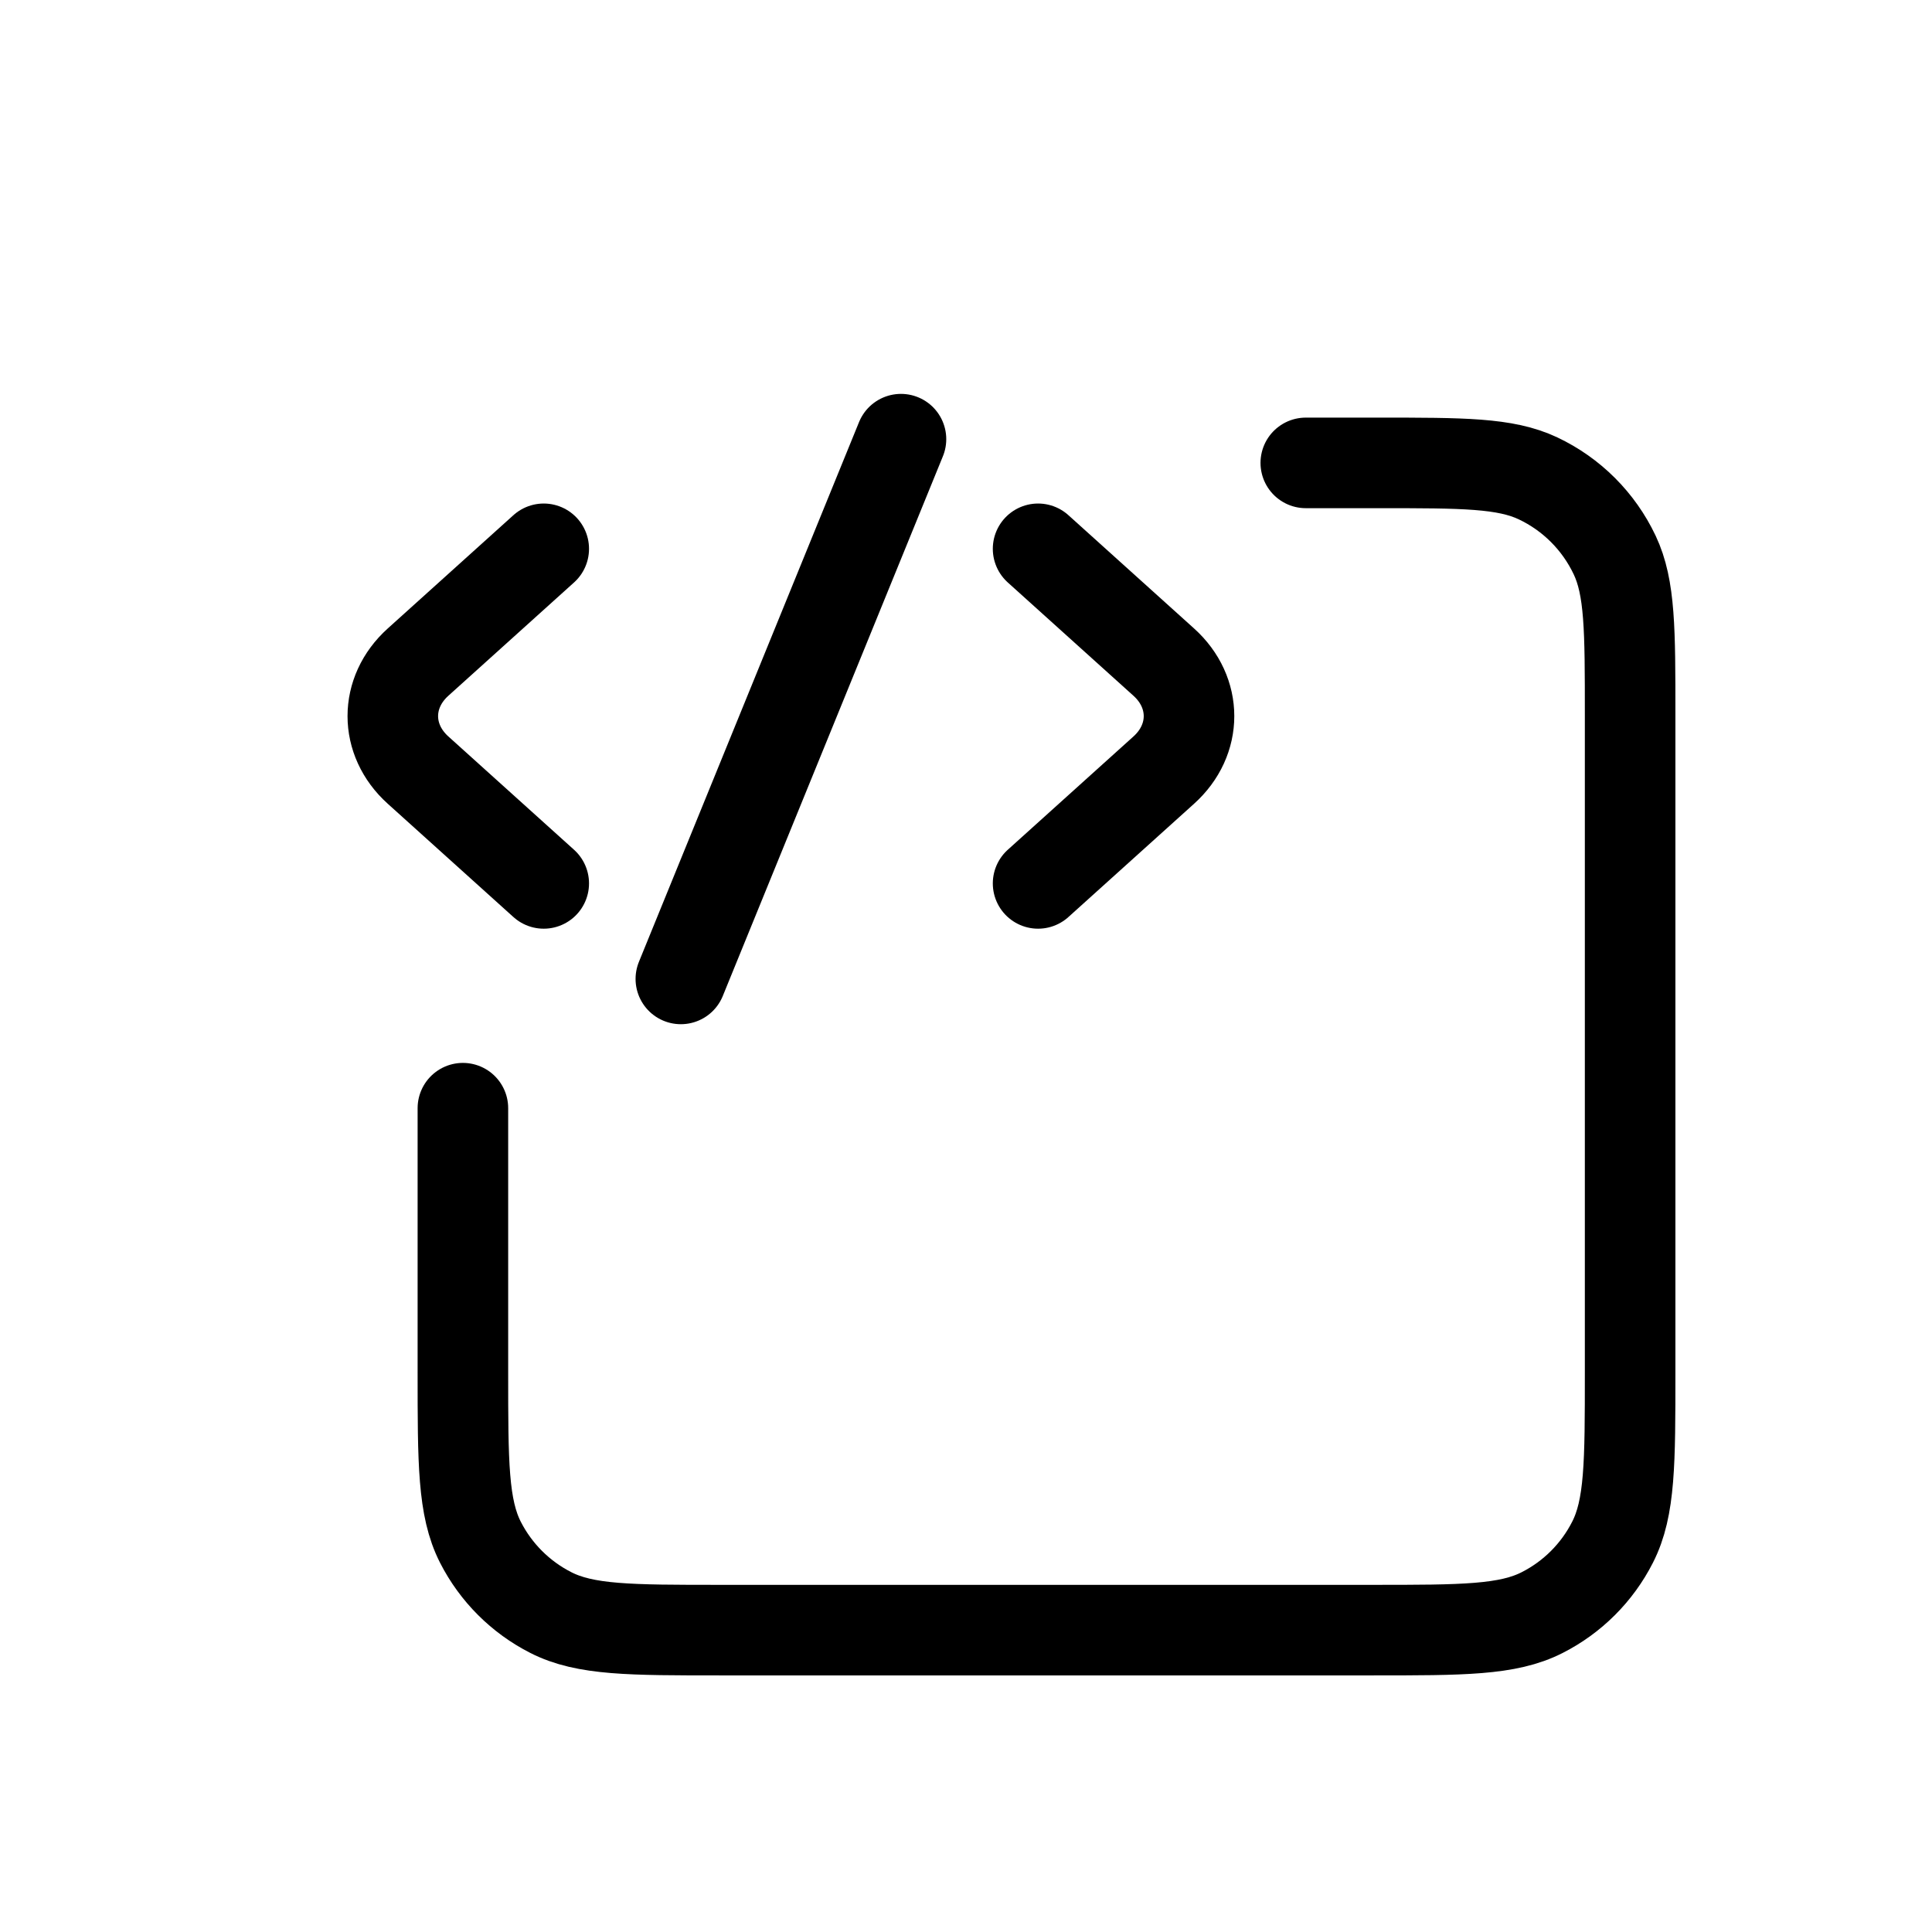
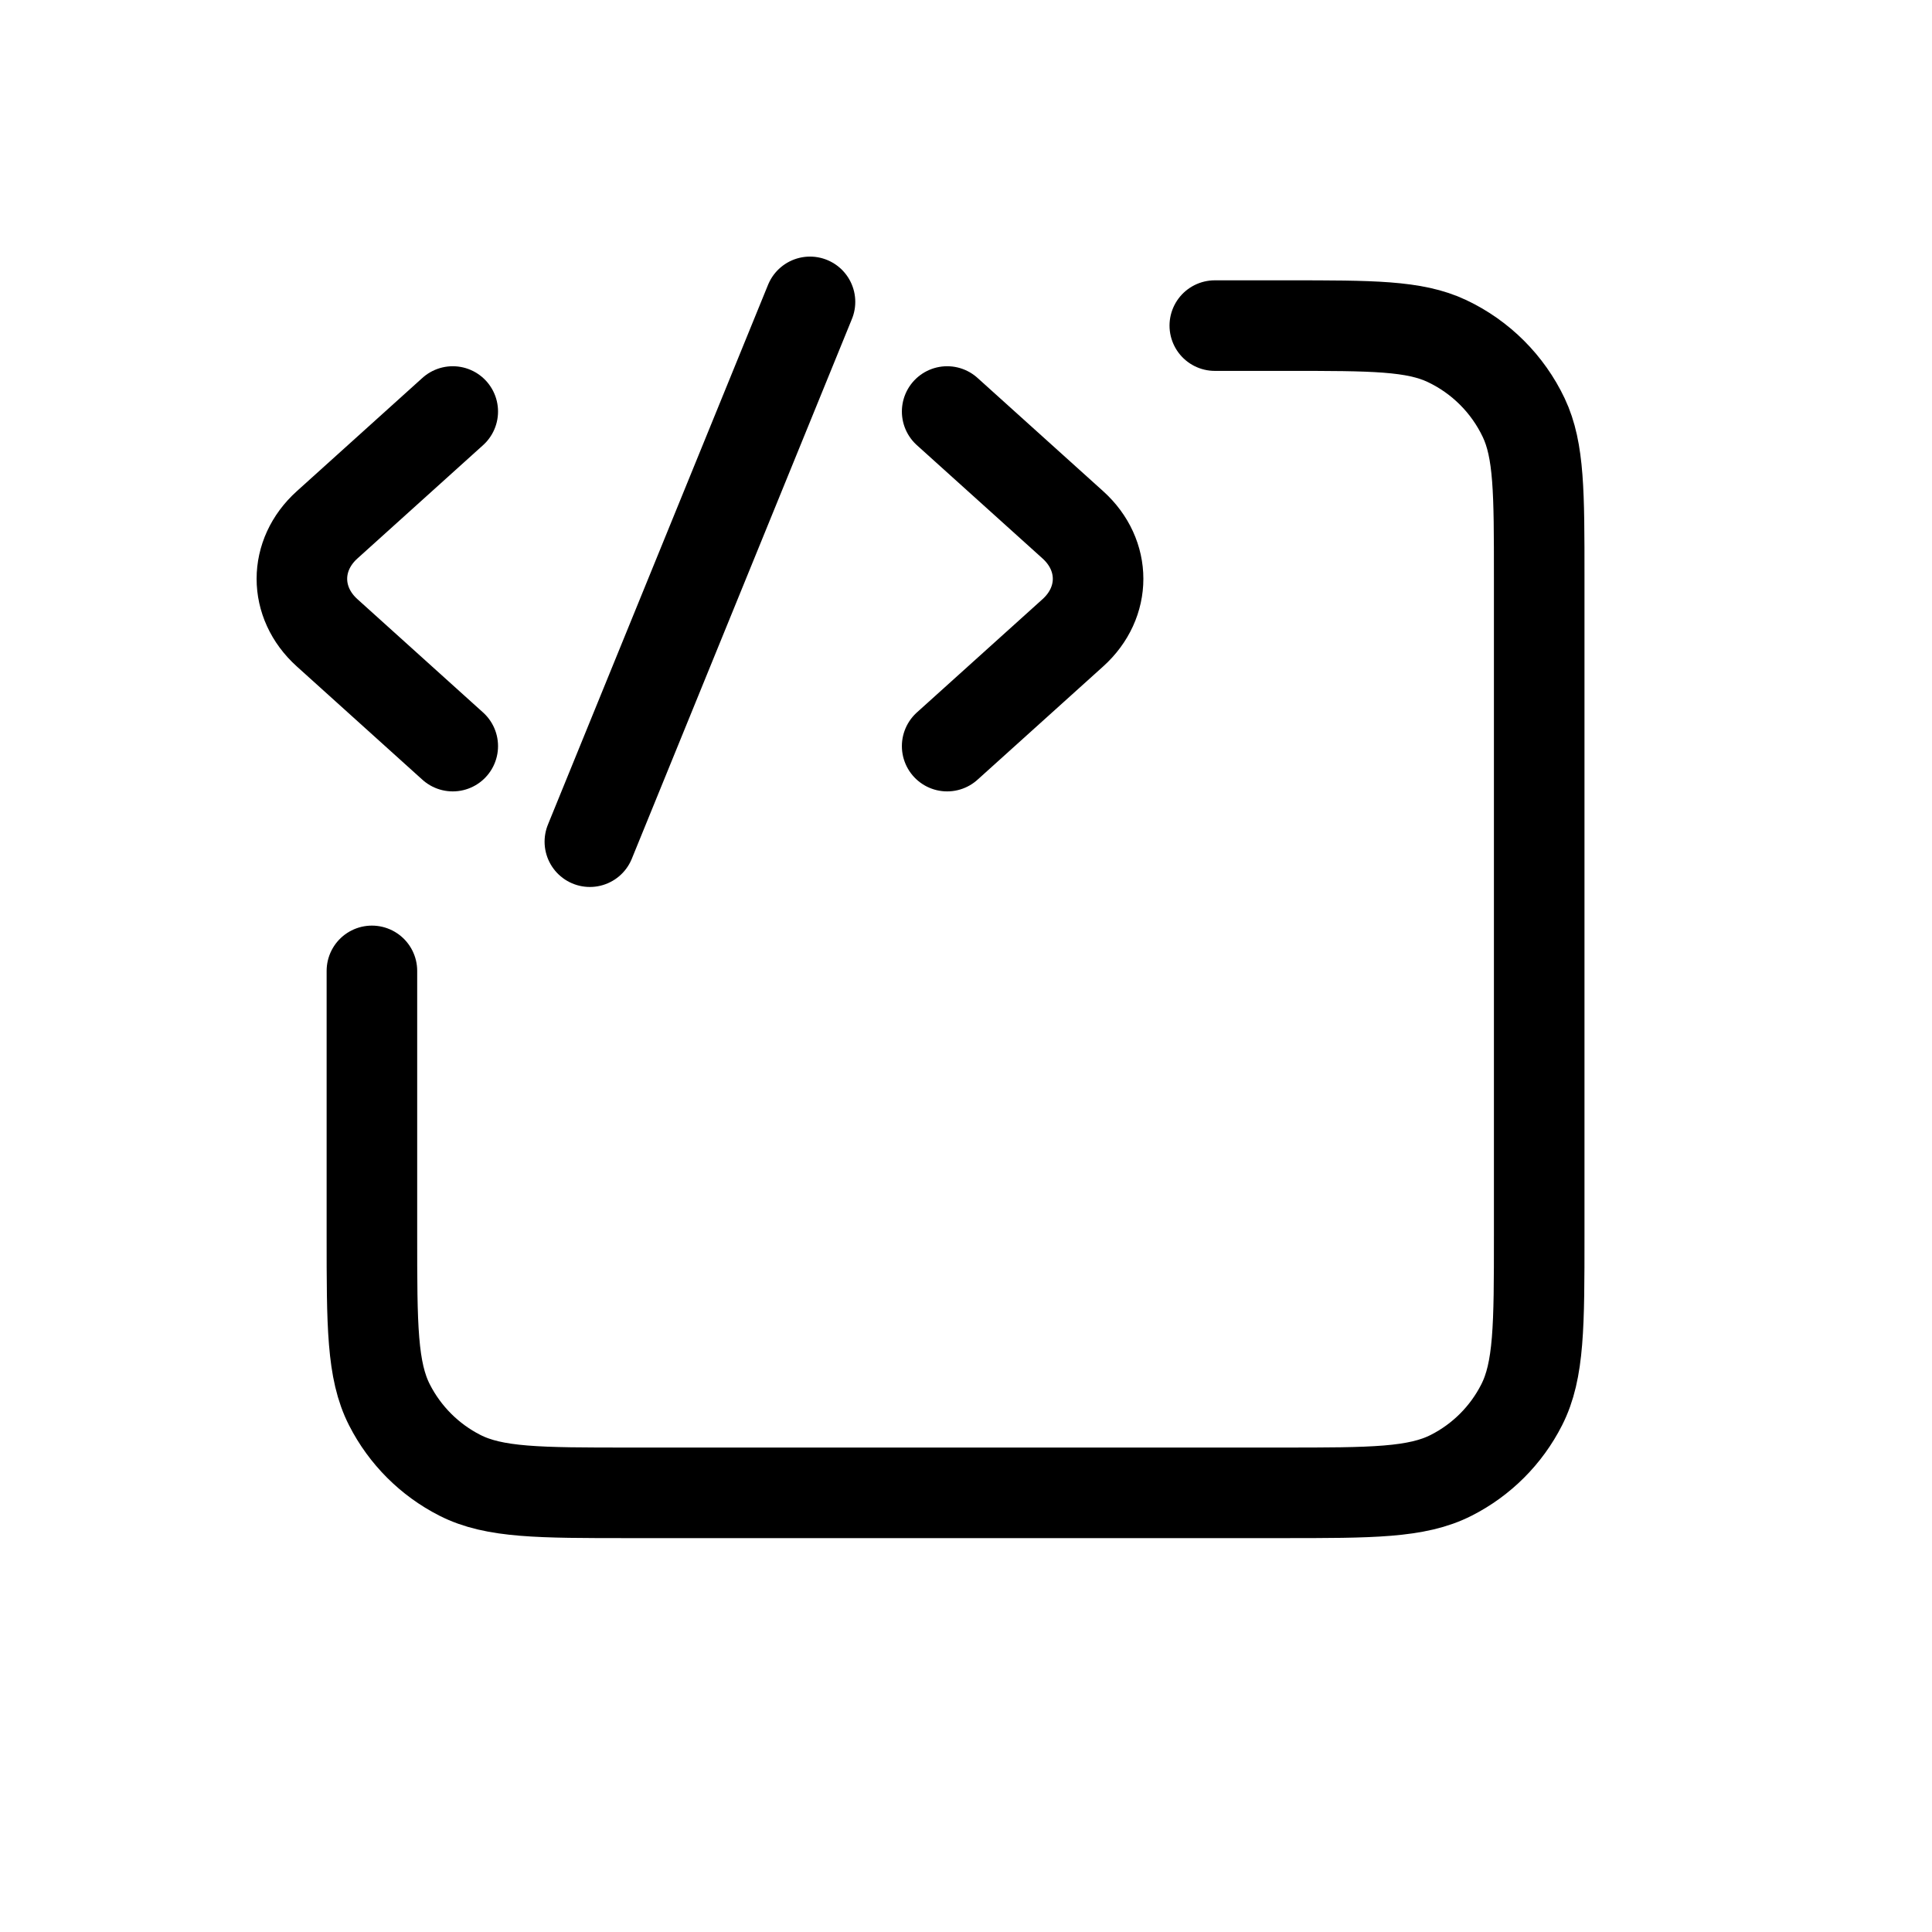
<svg xmlns="http://www.w3.org/2000/svg" width="32" height="32" viewBox="0 0 32 32" fill="none" data-fui-icon="true">
-   <path d="M7.667 18.355V22.733C7.667 24.227 7.667 24.974 7.957 25.544C8.213 26.046 8.621 26.454 9.123 26.709C9.693 27 10.44 27 11.933 27H22.733C24.227 27 24.974 27 25.544 26.709C26.046 26.454 26.454 26.046 26.709 25.544C27 24.974 27 24.227 27 22.733V11.833C27 10.434 27 9.734 26.744 9.193C26.48 8.635 26.031 8.186 25.474 7.923C24.932 7.667 24.233 7.667 22.833 7.667H21.628" stroke="currentColor" stroke-width="1.5" stroke-linecap="round" stroke-linejoin="round" />
-   <path d="M17.194 9.09L19.276 10.967C19.833 11.469 19.833 12.253 19.276 12.755L17.194 14.632M11.277 16.214L14.923 7.274M9.006 14.632L6.924 12.755C6.367 12.253 6.367 11.469 6.924 10.967L9.006 9.09" stroke="currentColor" stroke-width="1.5" stroke-linecap="round" stroke-linejoin="round" />
+   <path d="M6.16 16.081L6.16 20.459C6.16 21.953 6.16 22.7 6.451 23.27C6.707 23.772 7.115 24.18 7.616 24.435C8.187 24.726 8.934 24.726 10.427 24.726L21.227 24.726C22.721 24.726 23.467 24.726 24.038 24.435C24.54 24.18 24.948 23.772 25.203 23.27C25.494 22.7 25.494 21.953 25.494 20.459L25.494 9.559C25.494 8.16 25.494 7.461 25.238 6.919C24.974 6.362 24.525 5.913 23.967 5.649C23.426 5.393 22.726 5.393 21.327 5.393H20.121" stroke="currentColor" stroke-width="1.5" stroke-linecap="round" stroke-linejoin="round" />
+   <path d="M15.688 6.816L17.77 8.693C18.327 9.195 18.327 9.979 17.77 10.481L15.688 12.358M9.77 13.941L13.416 5M7.499 12.358L5.418 10.481C4.861 9.979 4.861 9.195 5.418 8.693L7.499 6.816" stroke="currentColor" stroke-width="1.5" stroke-linecap="round" stroke-linejoin="round" />
</svg>
